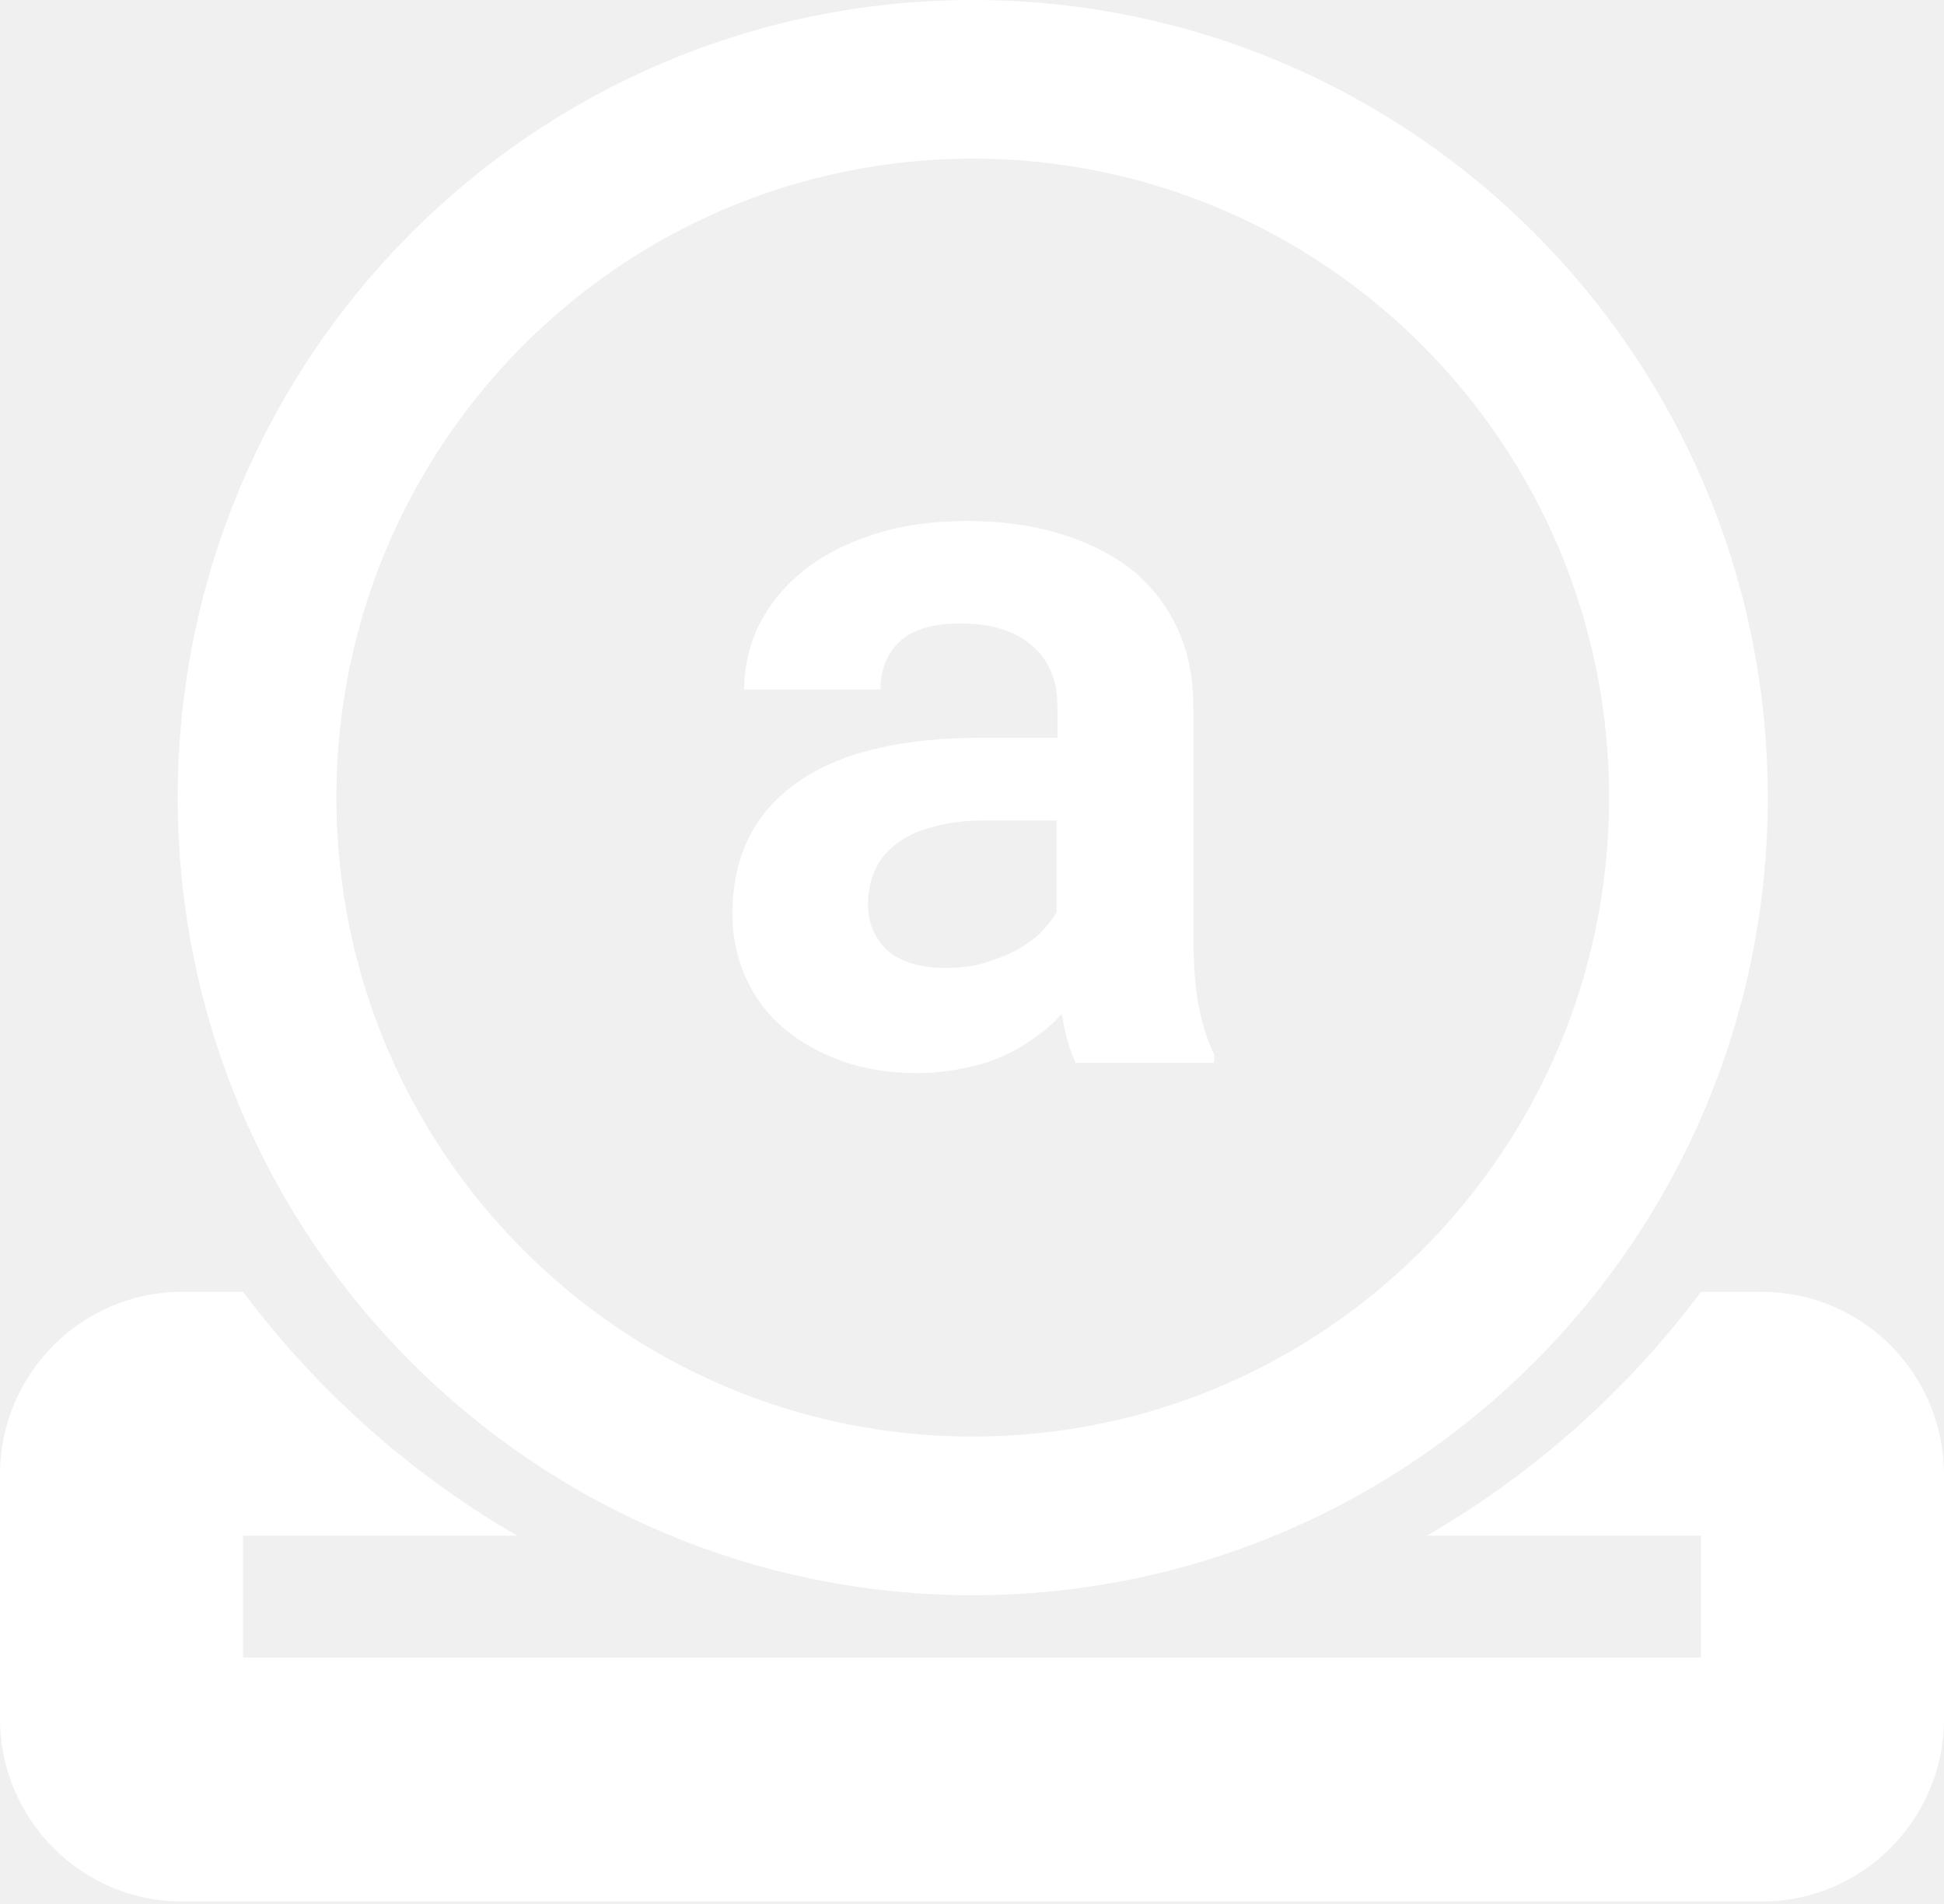
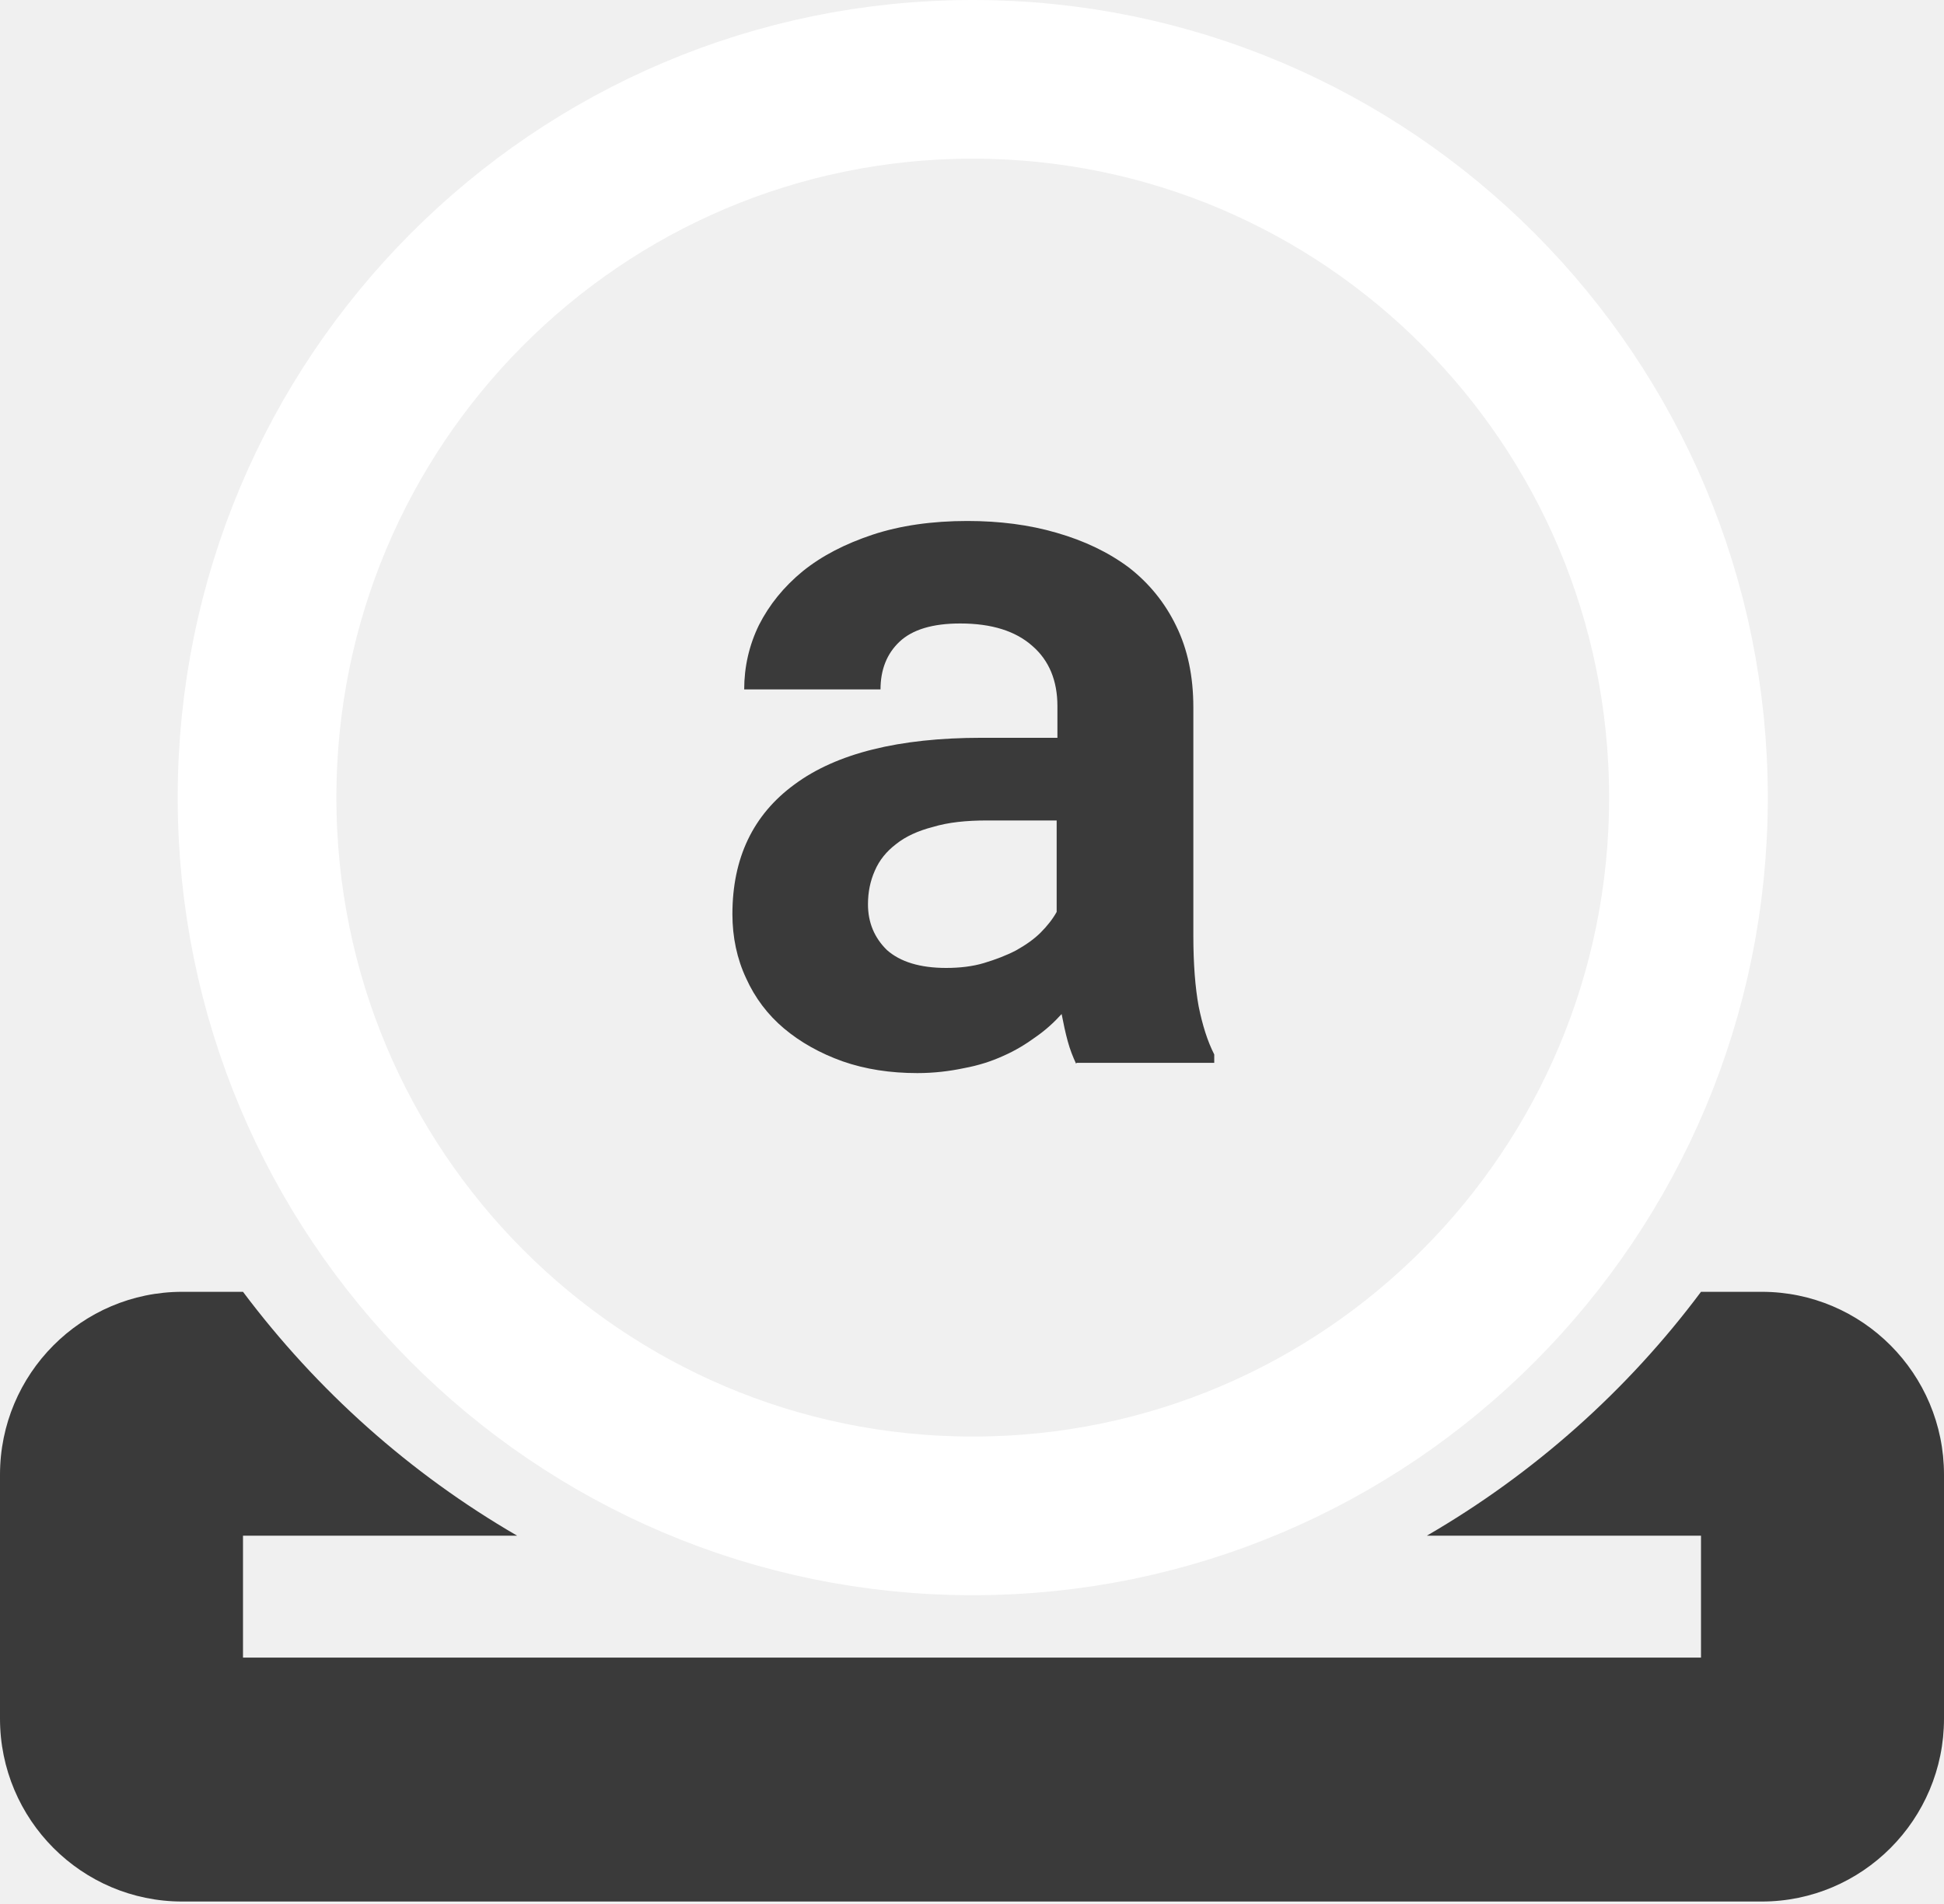
<svg xmlns="http://www.w3.org/2000/svg" width="49" height="48" viewBox="0 0 49 48" fill="none">
-   <path d="M4.594 32.567H6.125C7.991 35.055 10.336 37.15 13.035 38.715H6.125V41.789H24.5H42.875V38.715H35.965C38.664 37.15 41.018 35.055 42.875 32.567H44.406C46.942 32.567 49 34.633 49 37.178V43.327C49 45.872 46.942 47.938 44.406 47.938H4.594C2.058 47.938 0 45.872 0 43.327V37.178C0 34.633 2.058 32.567 4.594 32.567Z" fill="white" />
-   <path d="M27.122 26.813C27.046 26.65 26.969 26.458 26.912 26.246C26.854 26.035 26.806 25.805 26.759 25.564C26.567 25.776 26.357 25.968 26.108 26.141C25.859 26.323 25.591 26.487 25.285 26.621C24.988 26.756 24.663 26.861 24.299 26.928C23.935 27.005 23.543 27.053 23.122 27.053C22.442 27.053 21.811 26.957 21.237 26.756C20.672 26.554 20.174 26.275 19.763 25.929C19.351 25.584 19.026 25.151 18.806 24.661C18.576 24.172 18.461 23.624 18.461 23.047C18.461 21.635 18.978 20.54 20.031 19.772C21.083 18.994 22.653 18.6 24.739 18.6H26.653V17.802C26.653 17.159 26.443 16.65 26.022 16.285C25.601 15.91 24.998 15.718 24.203 15.718C23.505 15.718 22.997 15.872 22.672 16.179C22.356 16.477 22.194 16.88 22.194 17.38H18.758C18.758 16.813 18.882 16.265 19.131 15.756C19.39 15.247 19.753 14.796 20.232 14.402C20.72 14.008 21.304 13.71 21.993 13.48C22.691 13.249 23.495 13.134 24.385 13.134C25.189 13.134 25.945 13.23 26.634 13.432C27.333 13.633 27.936 13.921 28.453 14.306C28.96 14.7 29.362 15.19 29.649 15.785C29.936 16.371 30.079 17.053 30.079 17.831V23.585C30.079 24.306 30.127 24.901 30.213 25.372C30.309 25.843 30.434 26.246 30.606 26.583V26.794H27.132V26.813H27.122ZM23.849 24.402C24.194 24.402 24.519 24.364 24.806 24.277C25.093 24.191 25.371 24.085 25.61 23.96C25.849 23.826 26.06 23.681 26.232 23.509C26.404 23.336 26.538 23.163 26.634 22.99V20.684H24.883C24.347 20.684 23.897 20.732 23.514 20.848C23.141 20.944 22.825 21.088 22.586 21.28C22.347 21.462 22.165 21.683 22.05 21.952C21.935 22.212 21.878 22.49 21.878 22.798C21.878 23.259 22.041 23.643 22.356 23.951C22.691 24.248 23.189 24.402 23.849 24.402Z" fill="white" />
+   <path d="M4.594 32.567H6.125C7.991 35.055 10.336 37.15 13.035 38.715H6.125V41.789H24.5H42.875V38.715H35.965C38.664 37.15 41.018 35.055 42.875 32.567H44.406C46.942 32.567 49 34.633 49 37.178V43.327C49 45.872 46.942 47.938 44.406 47.938H4.594C2.058 47.938 0 45.872 0 43.327V37.178C0 34.633 2.058 32.567 4.594 32.567Z" fill="#3A3A3A" />
+   <path d="M27.122 26.813C27.046 26.65 26.969 26.458 26.912 26.246C26.854 26.035 26.806 25.805 26.759 25.564C26.567 25.776 26.357 25.968 26.108 26.141C25.859 26.323 25.591 26.487 25.285 26.621C24.988 26.756 24.663 26.861 24.299 26.928C23.935 27.005 23.543 27.053 23.122 27.053C22.442 27.053 21.811 26.957 21.237 26.756C20.672 26.554 20.174 26.275 19.763 25.929C19.351 25.584 19.026 25.151 18.806 24.661C18.576 24.172 18.461 23.624 18.461 23.047C18.461 21.635 18.978 20.54 20.031 19.772C21.083 18.994 22.653 18.6 24.739 18.6H26.653V17.802C26.653 17.159 26.443 16.65 26.022 16.285C25.601 15.91 24.998 15.718 24.203 15.718C23.505 15.718 22.997 15.872 22.672 16.179C22.356 16.477 22.194 16.88 22.194 17.38H18.758C18.758 16.813 18.882 16.265 19.131 15.756C19.39 15.247 19.753 14.796 20.232 14.402C20.72 14.008 21.304 13.71 21.993 13.48C22.691 13.249 23.495 13.134 24.385 13.134C25.189 13.134 25.945 13.23 26.634 13.432C27.333 13.633 27.936 13.921 28.453 14.306C28.96 14.7 29.362 15.19 29.649 15.785C29.936 16.371 30.079 17.053 30.079 17.831V23.585C30.079 24.306 30.127 24.901 30.213 25.372C30.309 25.843 30.434 26.246 30.606 26.583V26.794H27.132V26.813H27.122ZM23.849 24.402C24.194 24.402 24.519 24.364 24.806 24.277C25.093 24.191 25.371 24.085 25.61 23.96C25.849 23.826 26.06 23.681 26.232 23.509C26.404 23.336 26.538 23.163 26.634 22.99V20.684H24.883C24.347 20.684 23.897 20.732 23.514 20.848C23.141 20.944 22.825 21.088 22.586 21.28C22.347 21.462 22.165 21.683 22.05 21.952C21.935 22.212 21.878 22.49 21.878 22.798C21.878 23.259 22.041 23.643 22.356 23.951C22.691 24.248 23.189 24.402 23.849 24.402Z" fill="#3A3A3A" />
  <path d="M24.519 38.216C34.482 38.216 42.559 30.109 42.559 20.108C42.559 10.107 34.482 2 24.519 2C14.556 2 6.479 10.107 6.479 20.108C6.479 30.109 14.556 38.216 24.519 38.216Z" stroke="white" stroke-width="4" />
</svg>
